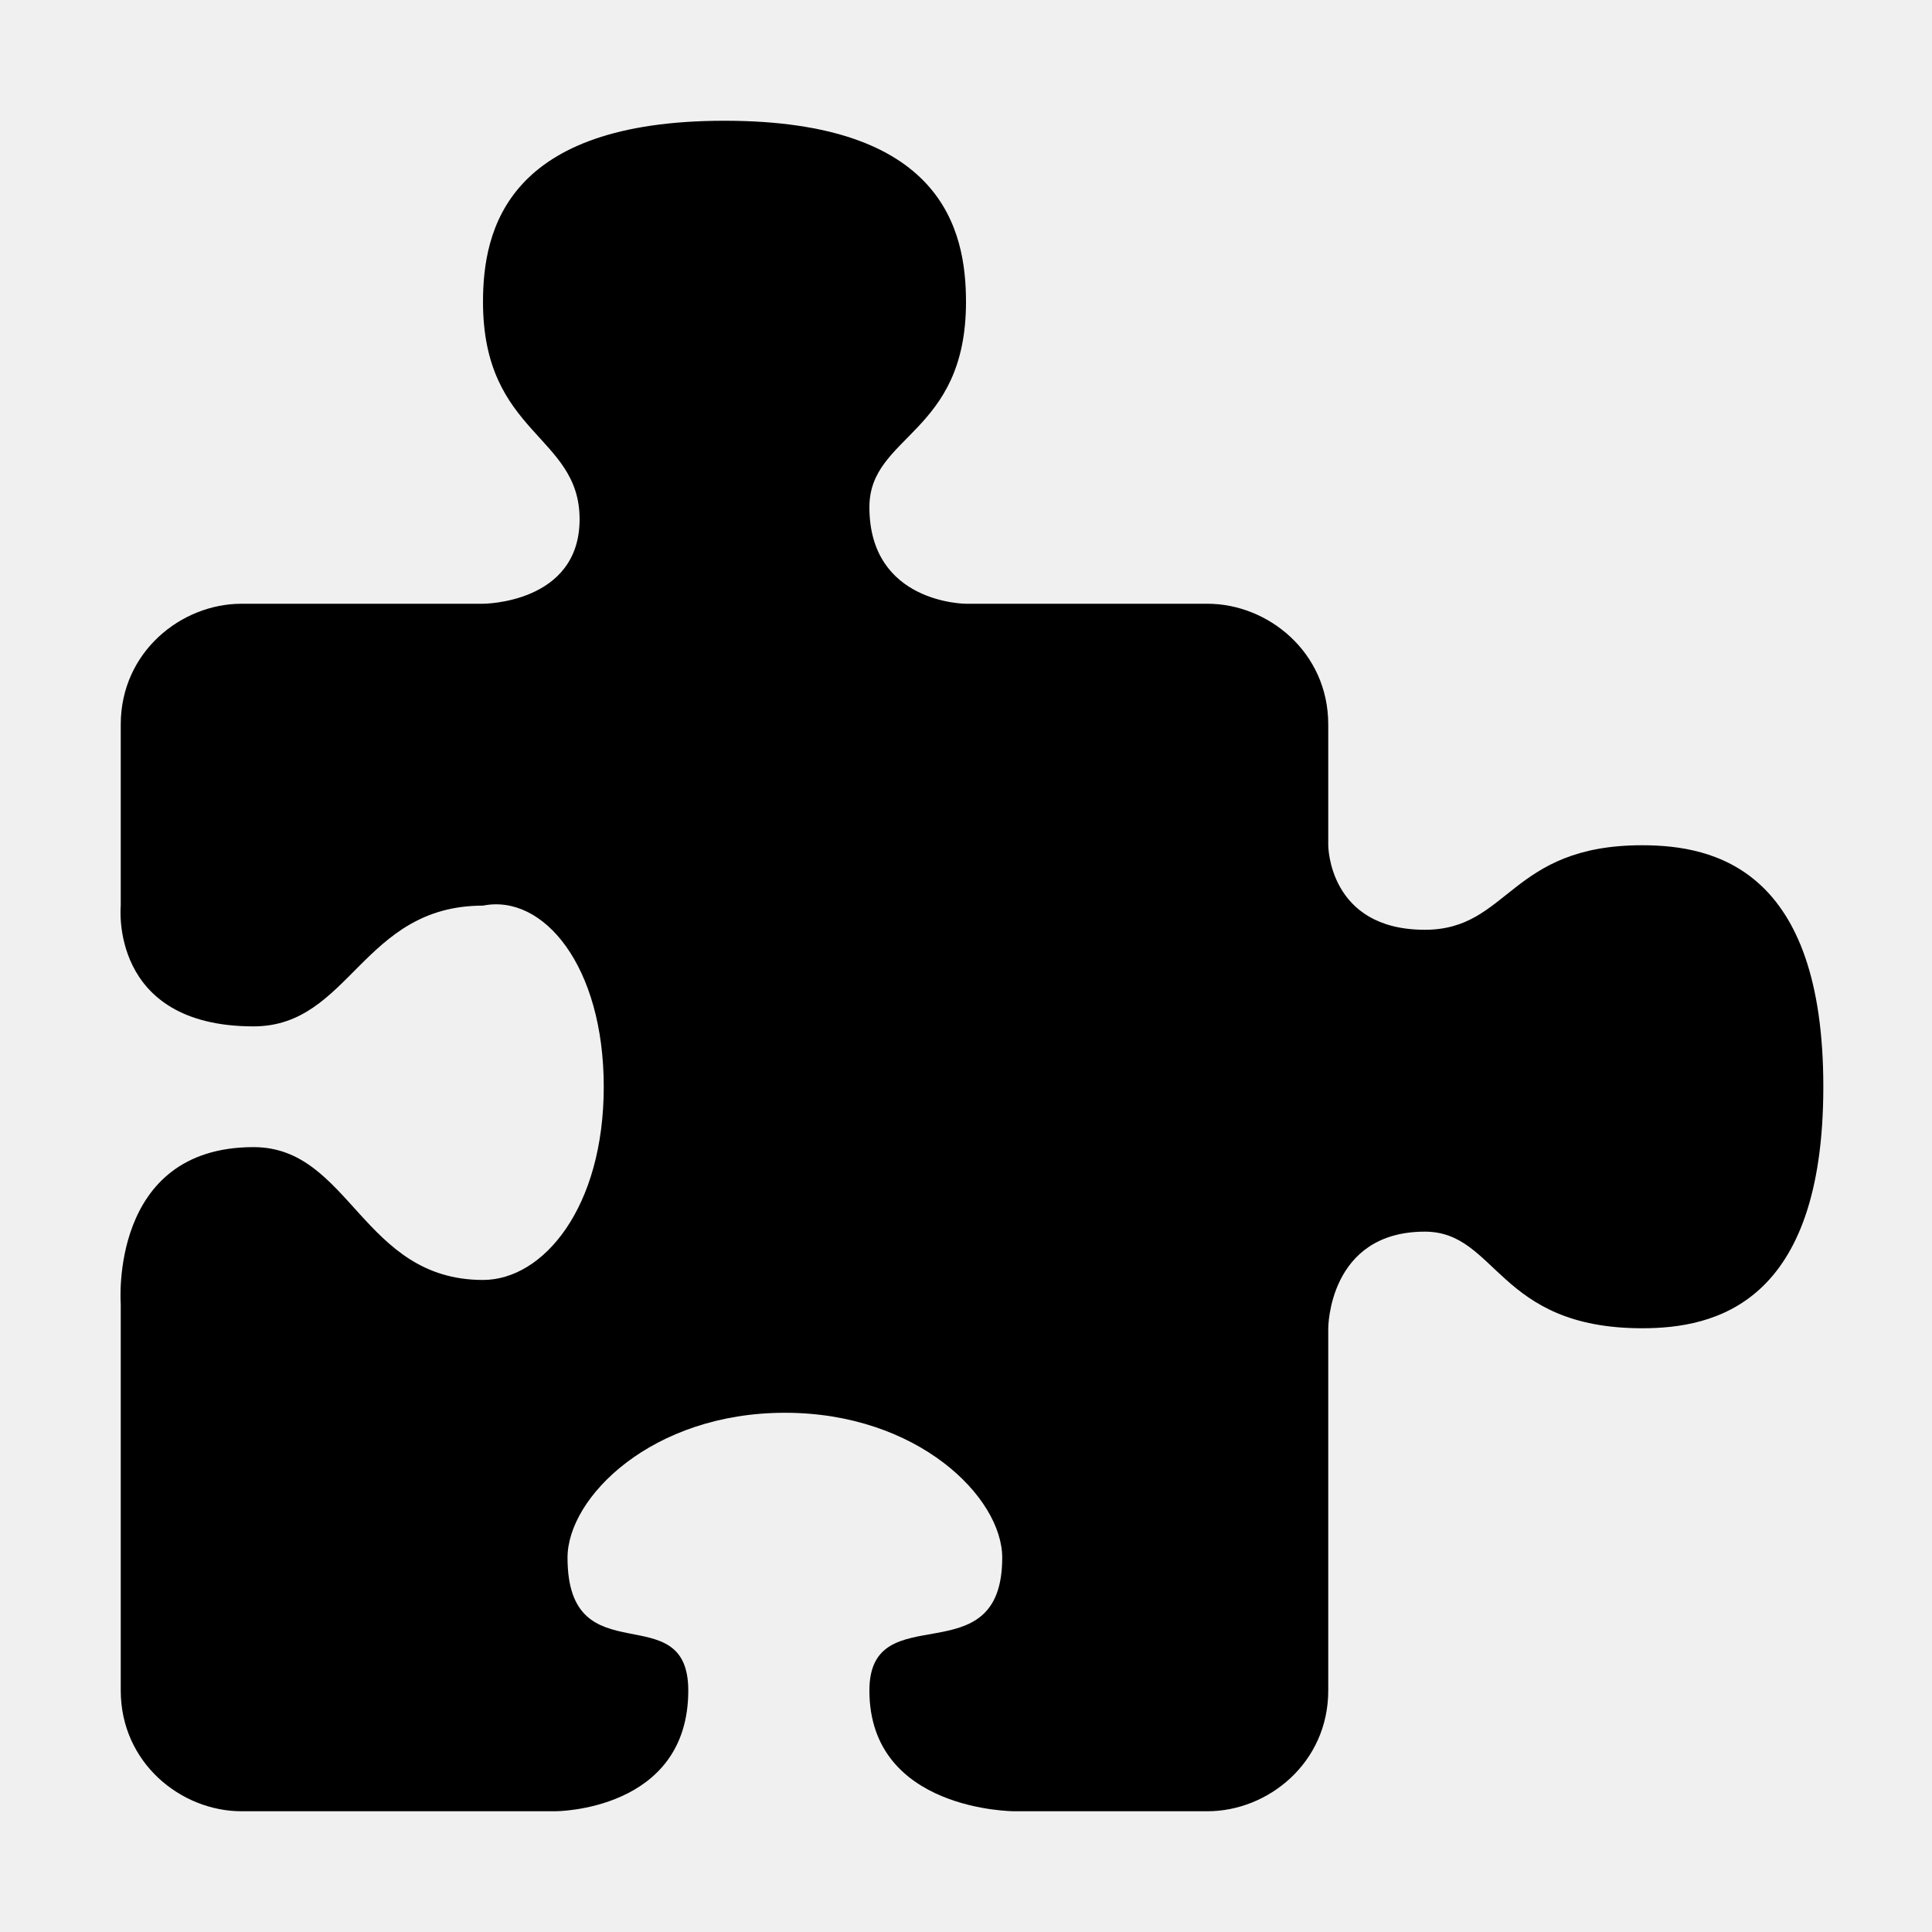
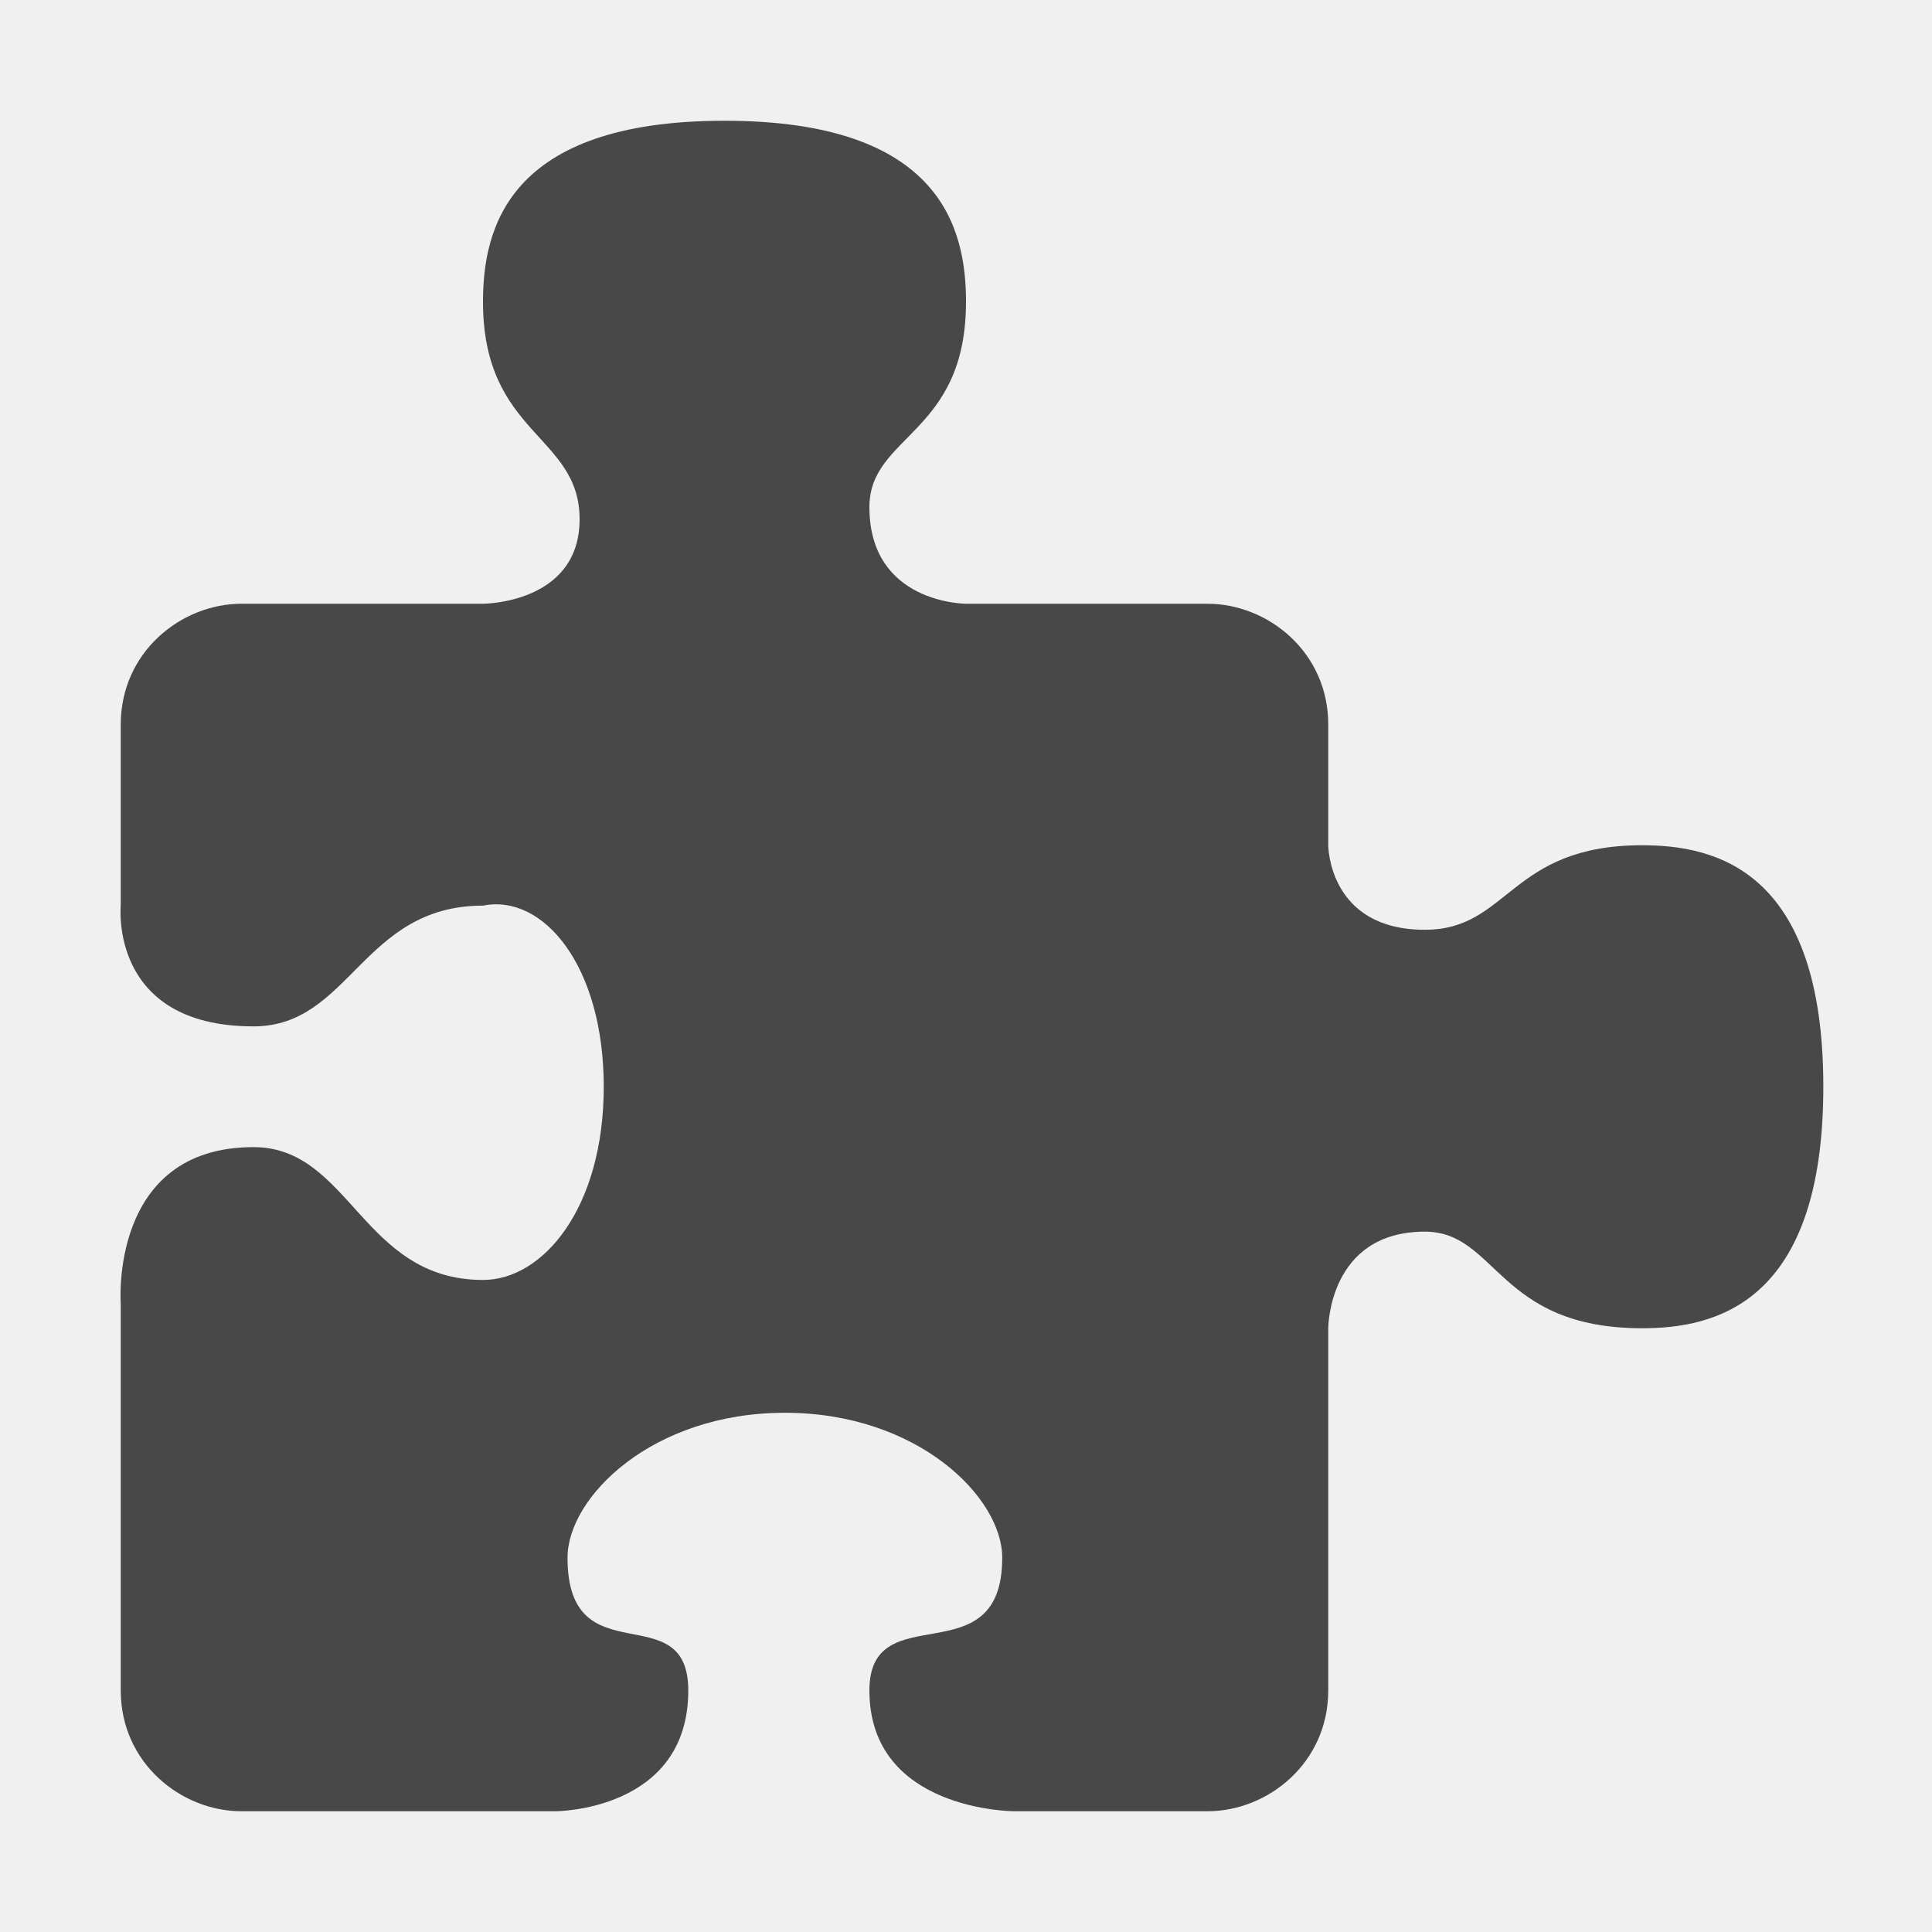
- <svg xmlns="http://www.w3.org/2000/svg" xmlns:xlink="http://www.w3.org/1999/xlink" width="16" height="16" viewBox="0 0 16 16">
+ <svg xmlns="http://www.w3.org/2000/svg" xmlns:xlink="http://www.w3.org/1999/xlink" class="fieldtext" width="16" height="16" viewBox="0 0 16 16">
+   <style>
+ 
+ .fieldtext {
+   fill: -moz-fieldtext;
+   /* The fill-opacity needs to be sufficient for high-contrast settings, and
+      pathological Gtk themes where -moz-fieldtext provides low contrast by
+      default. */
+   fill-opacity: .7;
+ }
+ 
+ 
+ .highlighttext {
+   fill: highlighttext;
+   fill-opacity: 1;
+ }
+ 
+ .black {
+   fill: black;
+   fill-opacity: .6;
+ }
+ 
+ .white {
+   fill: white;
+   fill-opacity: .7;
+ }
+ 
+ </style>
  <defs>
    <path id="shape-notifications-addons" d="M10,15c0.5,0,1-0.4,1-1v-3c0,0,0-0.8,0.8-0.8c0.6,0,0.6,0.8,1.8,0.8c0.6,0,1.5-0.2,1.5-2c0-1.8-0.9-2-1.5-2 c-1.1,0-1.1,0.7-1.8,0.7C11,7.7,11,7,11,7V6c0-0.6-0.5-1-1-1H8c0,0-0.8,0-0.8-0.8C7.2,3.6,8,3.6,8,2.5C8,1.9,7.8,1,6,1 C4.2,1,4,1.9,4,2.5c0,1.1,0.8,1.1,0.8,1.8C4.8,5,4,5,4,5H2C1.5,5,1,5.4,1,6l0,1.5c0,0-0.1,1,1.1,1c0.8,0,0.9-1,1.9-1 C4.5,7.4,5,8,5,9c0,1-0.5,1.6-1,1.6c-1,0-1.1-1.1-1.9-1.1C0.9,9.5,1,10.8,1,10.8V14c0,0.6,0.5,1,1,1l2.6,0c0,0,1.1,0,1.1-1 c0-0.8-1-0.1-1-1.1c0-0.5,0.7-1.2,1.8-1.2s1.8,0.7,1.8,1.2c0,1-1.1,0.3-1.1,1.1c0,1,1.2,1,1.2,1H10z" />
  </defs>
-   <use id="default" xlink:href="#shape-notifications-addons" />
+   <use xlink:href="#shape-notifications-addons" />
</svg>
